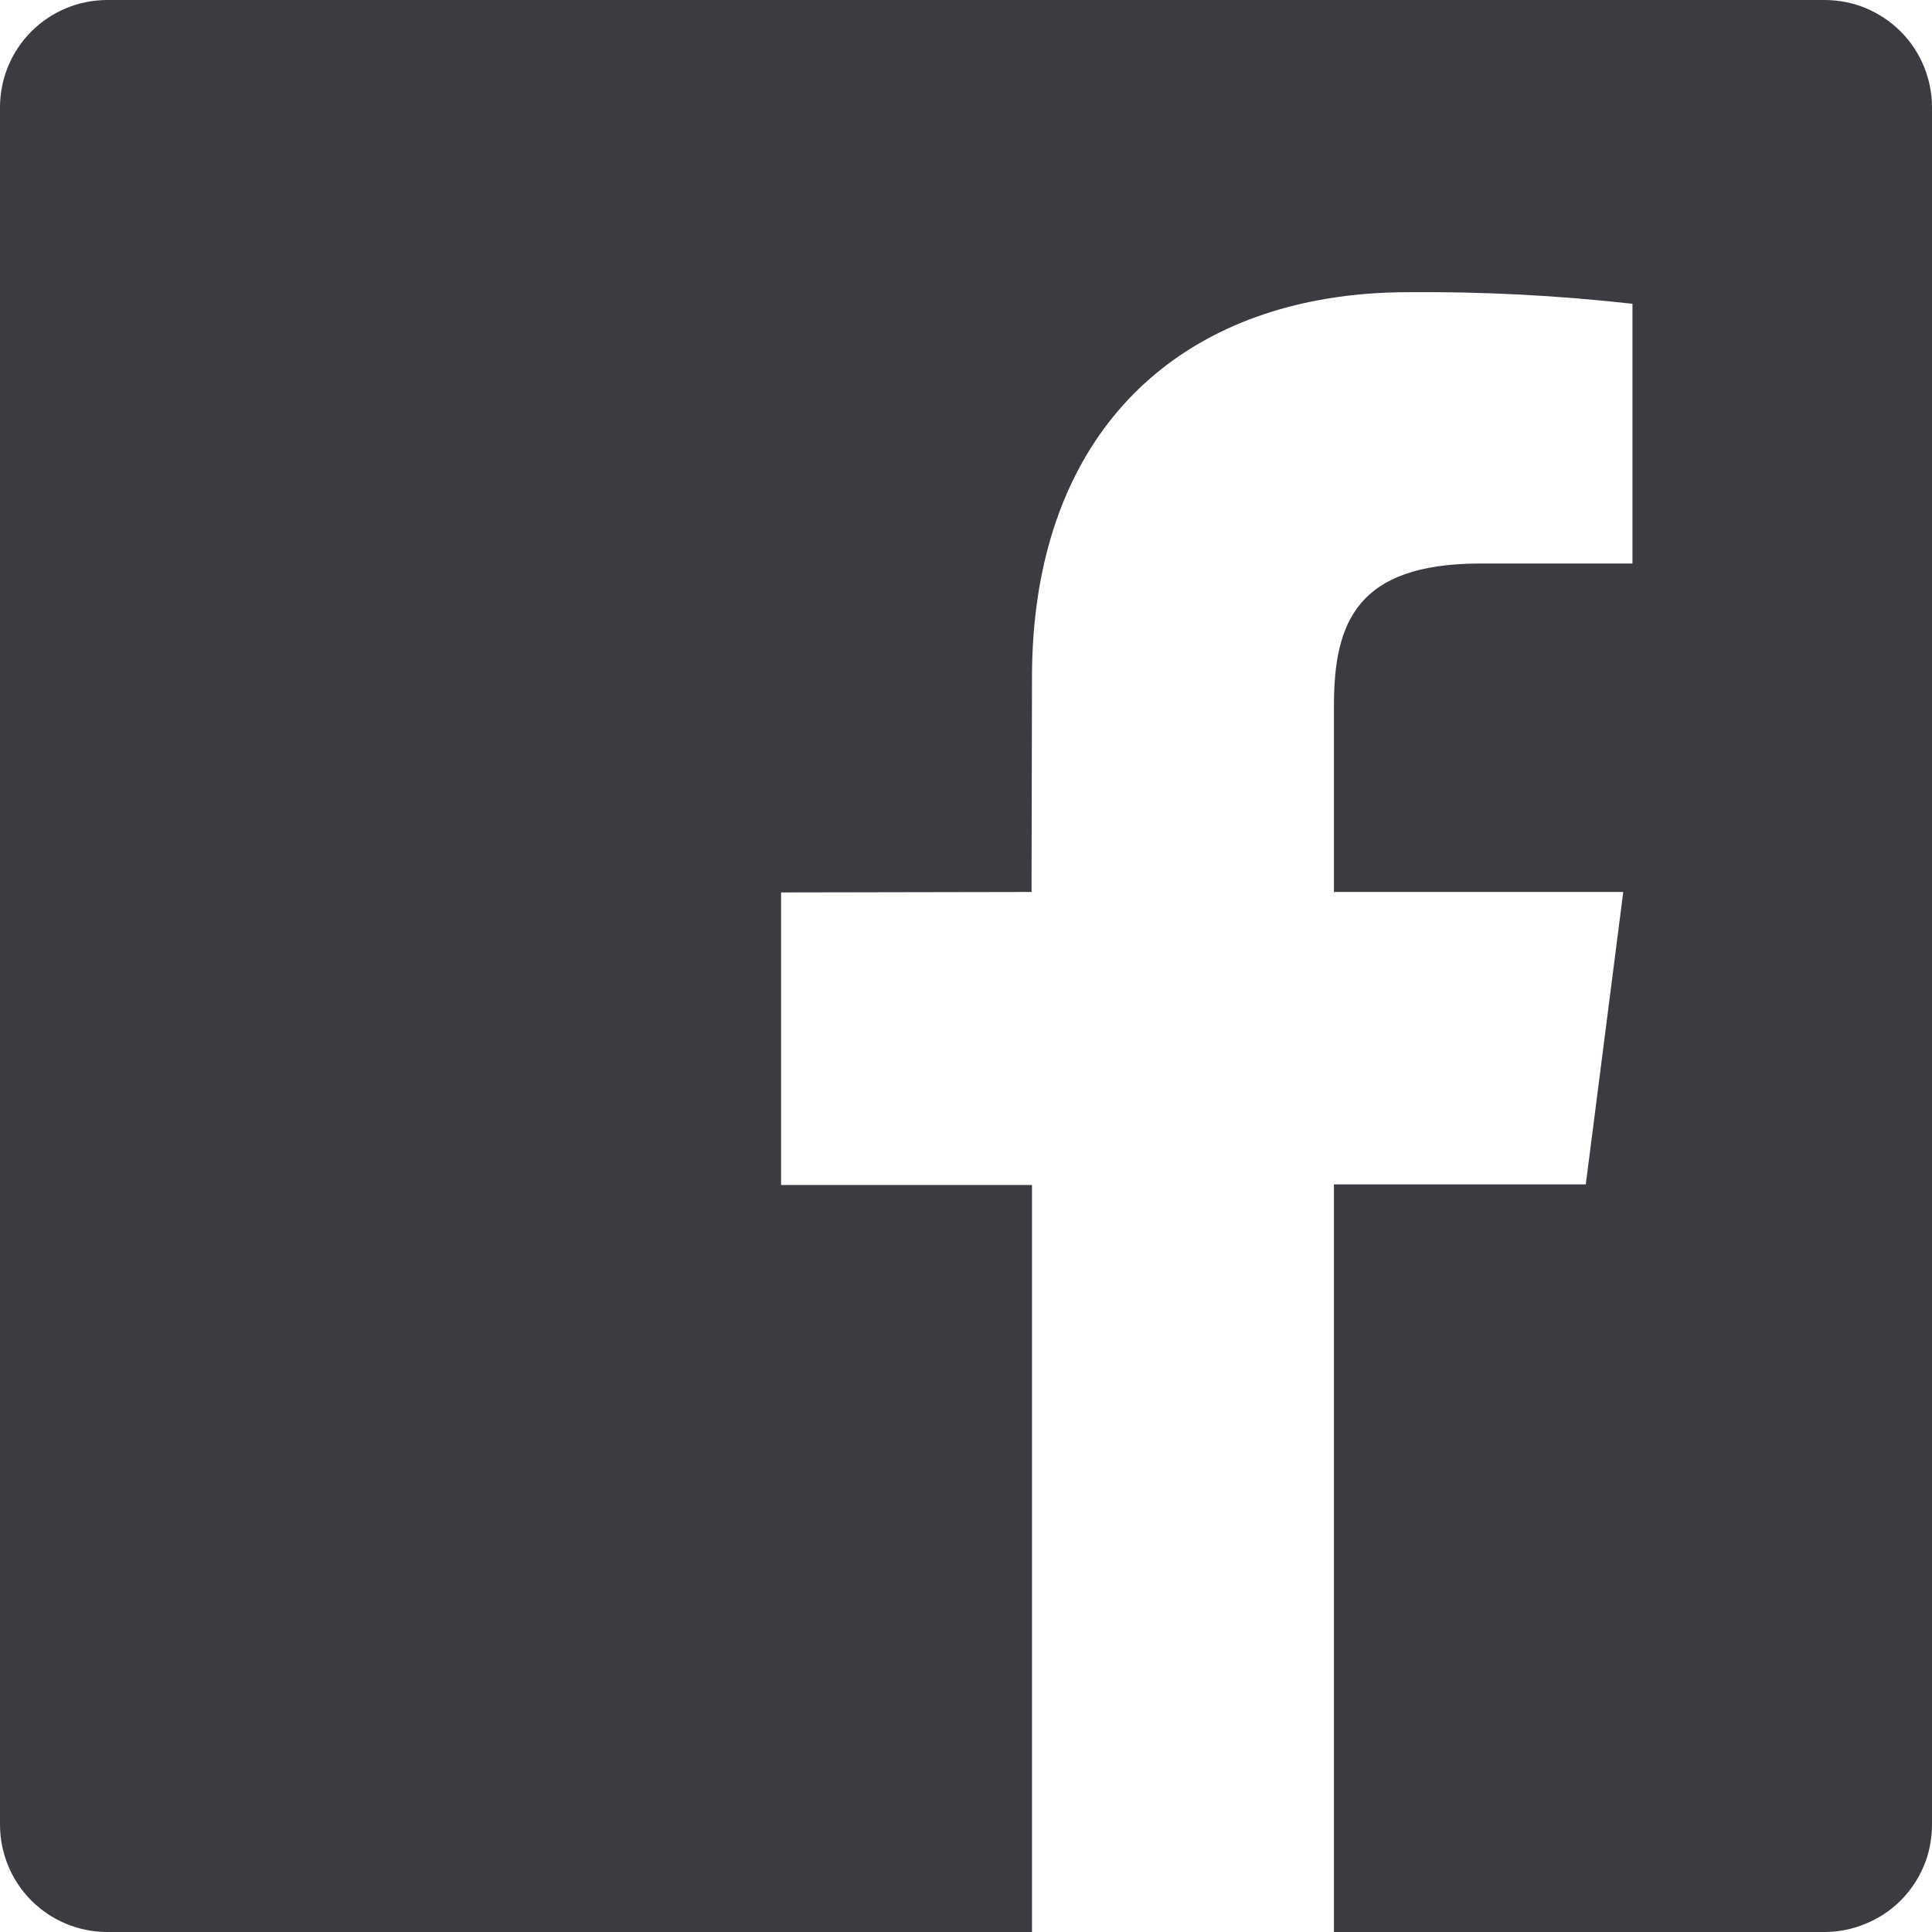
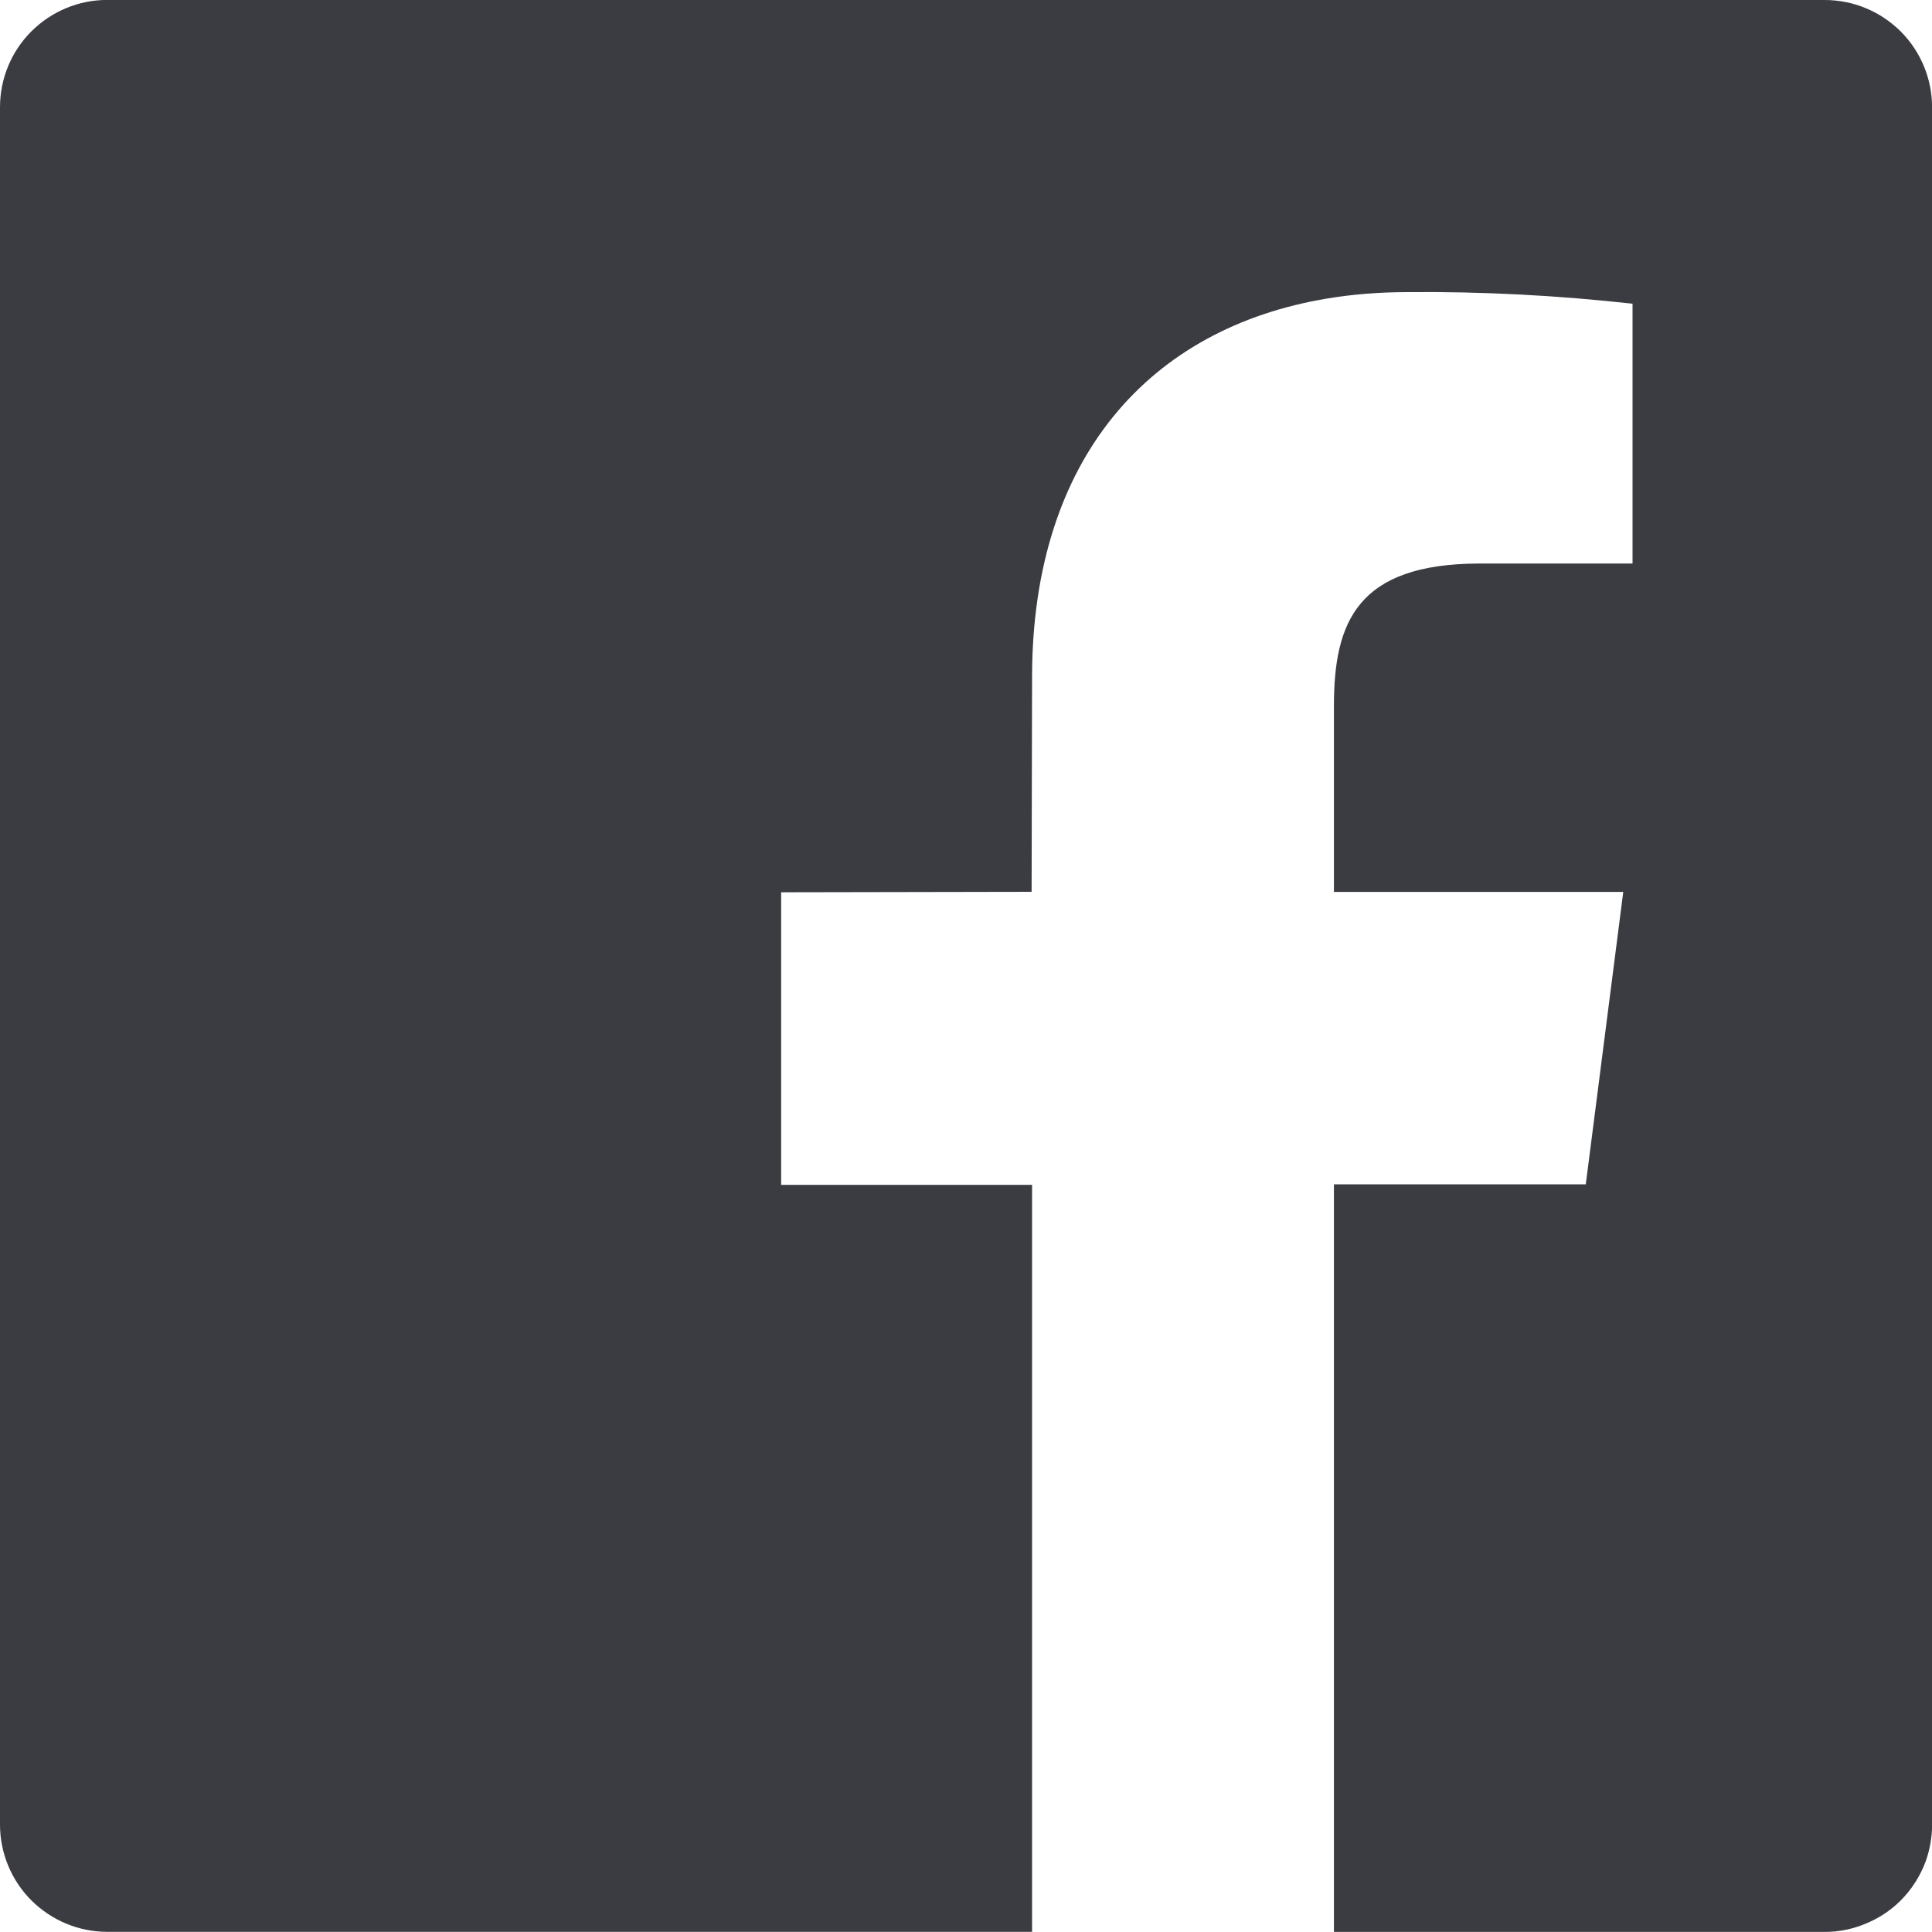
- <svg xmlns="http://www.w3.org/2000/svg" alt="facebook" width="25" height="25" viewBox="0 0 25 25" fill="none">
-   <path d="M1.389 0H23.611C23.981 0 24.332 0.146 24.594 0.407C24.854 0.667 25 1.021 25 1.389V23.611C25 23.772 24.973 23.929 24.921 24.077C24.851 24.269 24.741 24.446 24.594 24.593C24.463 24.724 24.307 24.826 24.136 24.895C23.972 24.963 23.795 25 23.611 25H17.261V15.326H20.52L21.005 11.542H17.261V9.132C17.261 8.046 17.566 7.3 19.131 7.292H21.124V3.931C20.151 3.822 19.18 3.772 18.216 3.781C17.856 3.781 17.508 3.809 17.178 3.864C14.874 4.243 13.367 5.93 13.354 8.733C13.354 8.745 13.354 8.759 13.354 8.771L13.348 11.542L10.107 11.548V15.334H13.354V25H1.389C1.019 25 0.668 24.854 0.406 24.593C0.146 24.333 0 23.979 0 23.611V1.389C0 1.021 0.146 0.667 0.406 0.407C0.668 0.146 1.019 0 1.389 0Z" fill="#3A3C42" />
+ <svg xmlns="http://www.w3.org/2000/svg" fill="none" height="25" viewBox="0 0 25 25" width="25">
+   <path d="m1.389 0h22.223c.369 0 .72.146.983.407.259.259.406.613.406.981v22.223c0 .16-.028.317-.079.465-.07.192-.18.369-.327.516-.131.131-.287.233-.458.302-.165.069-.342.105-.525.105h-6.351v-9.674h3.259l.485-3.784h-3.744v-2.409c0-1.086.305-1.833 1.871-1.84h1.993v-3.362c-.974-.108-1.944-.159-2.908-.15-.36 0-.708.027-1.038.082-2.304.38-3.812 2.066-3.824 4.869v.038l-.006 2.771-3.241.006v3.786h3.247v9.666h-11.966c-.369 0-.72-.146-.983-.407-.259-.259-.406-.613-.406-.981v-22.223c0-.368.146-.722.406-.981.262-.261.613-.407.983-.407z" fill="#3a3c42" />
</svg>
